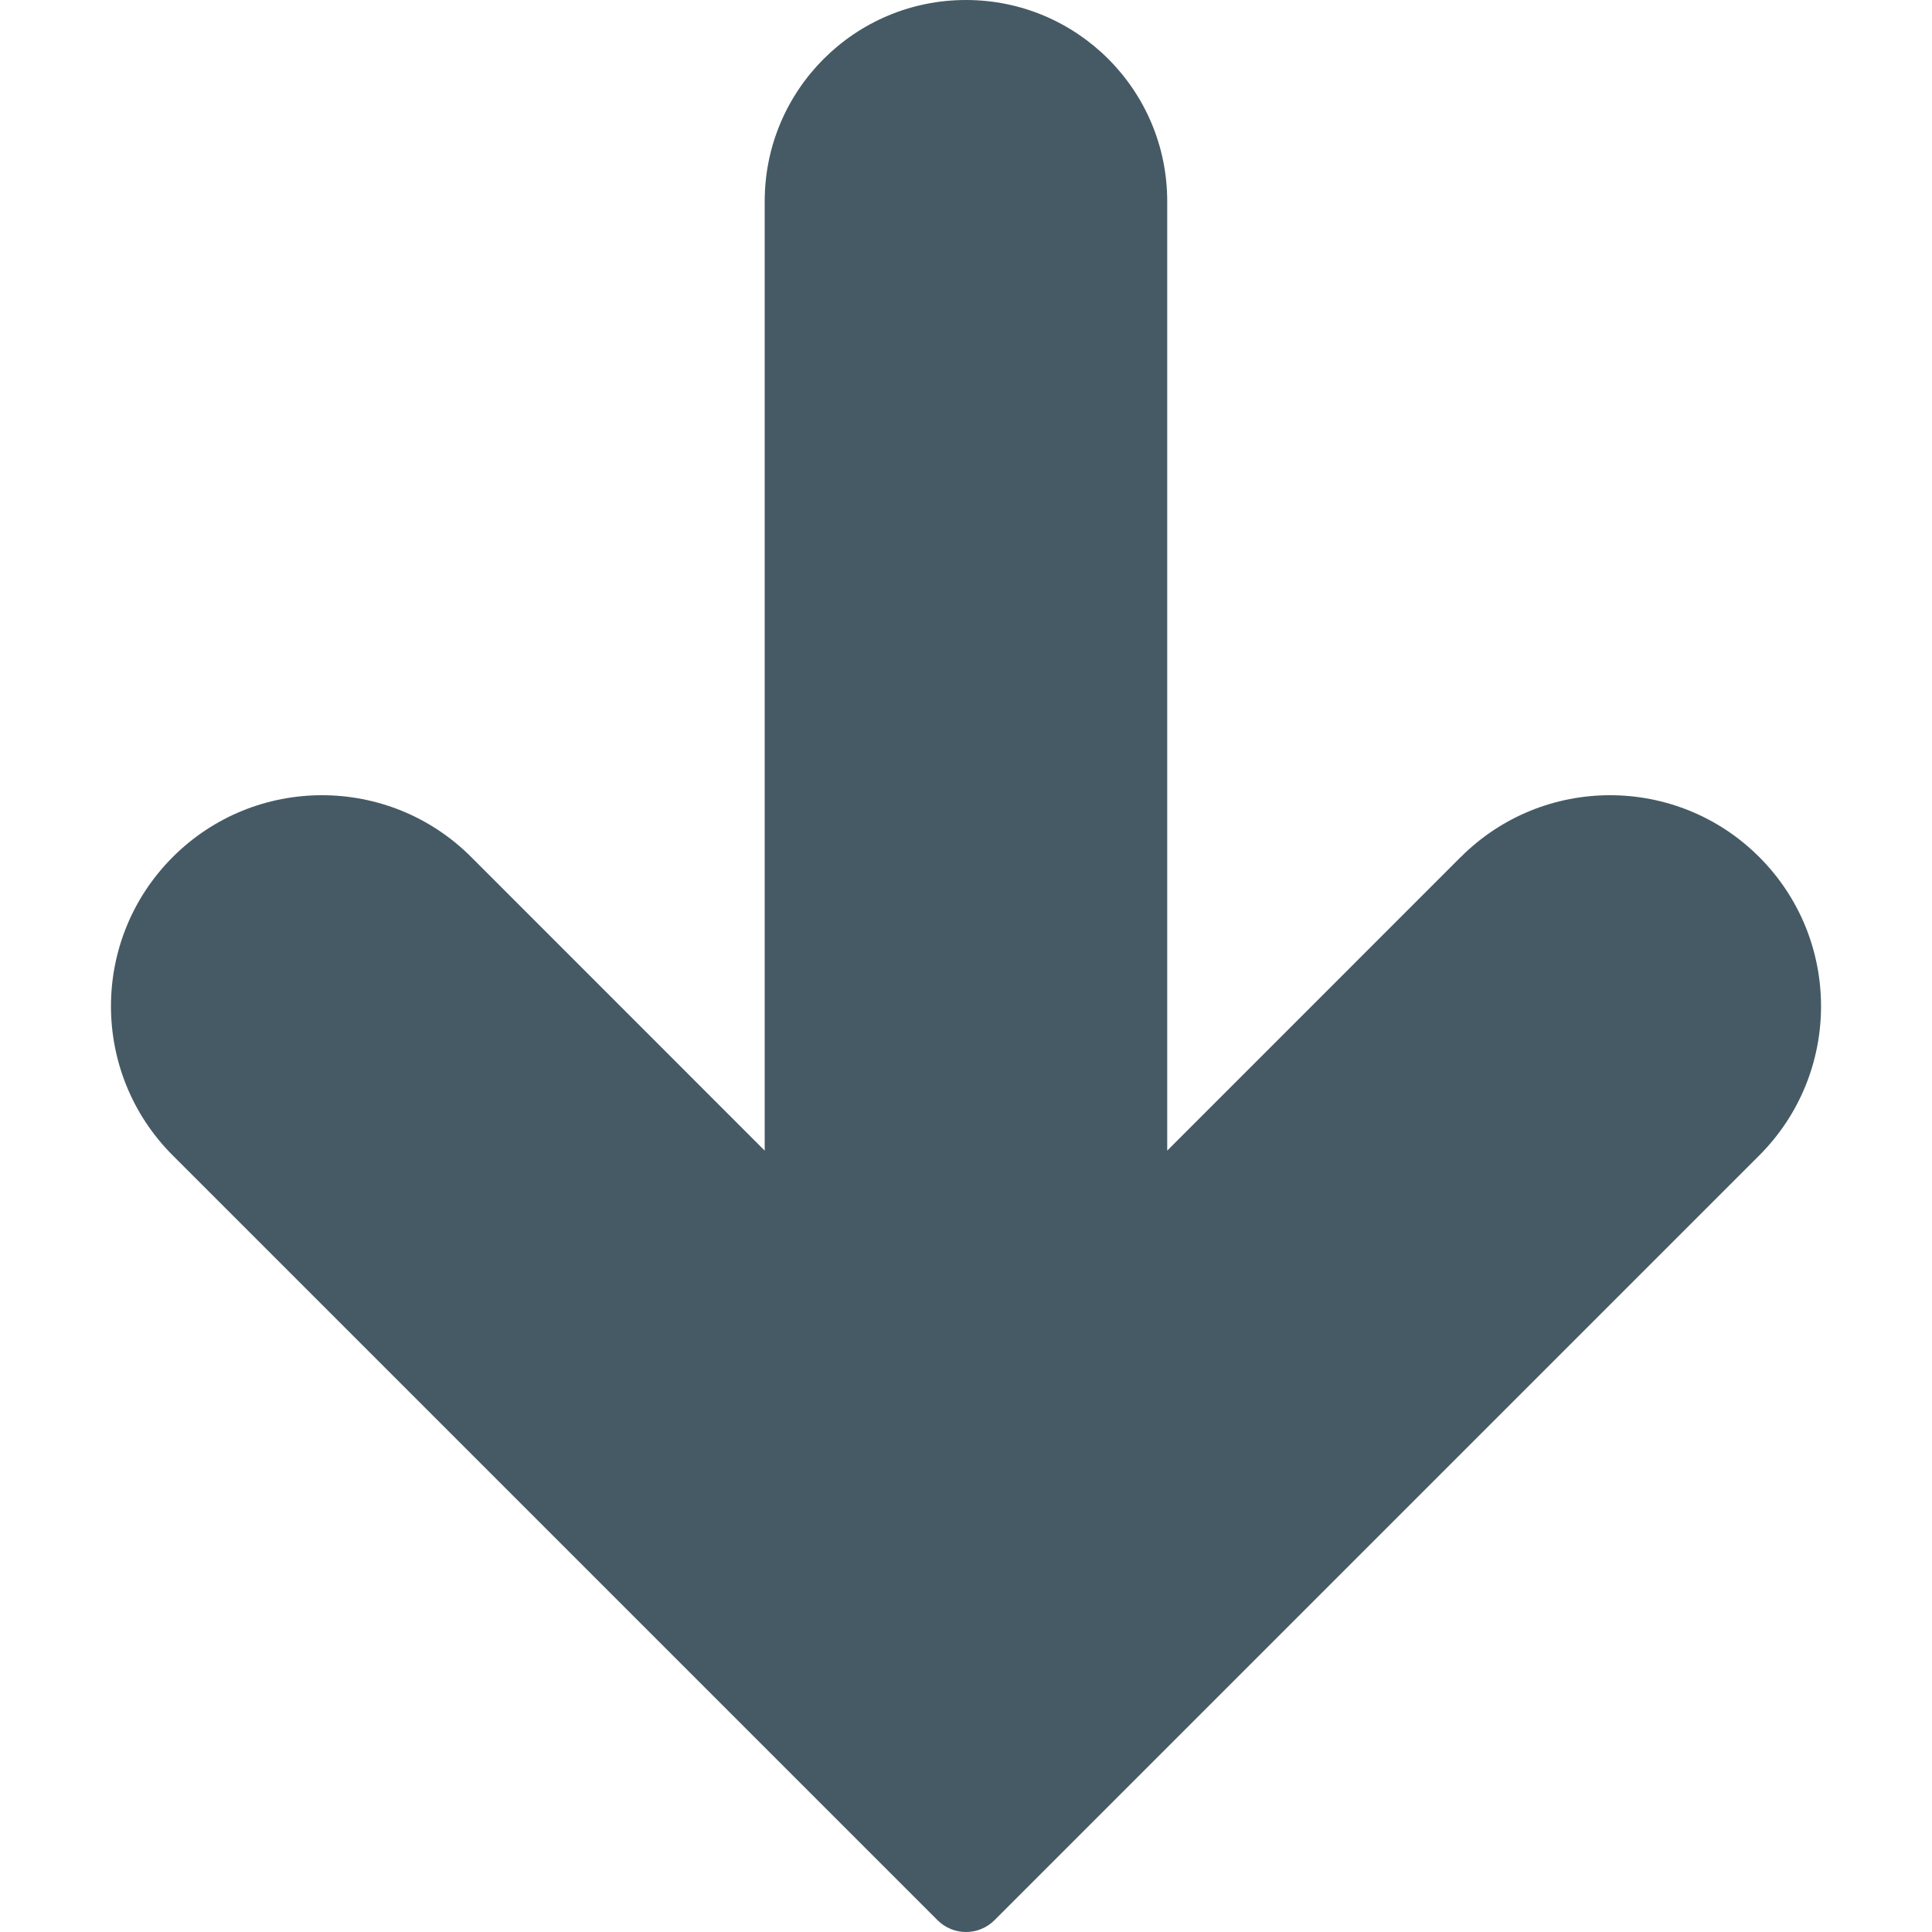
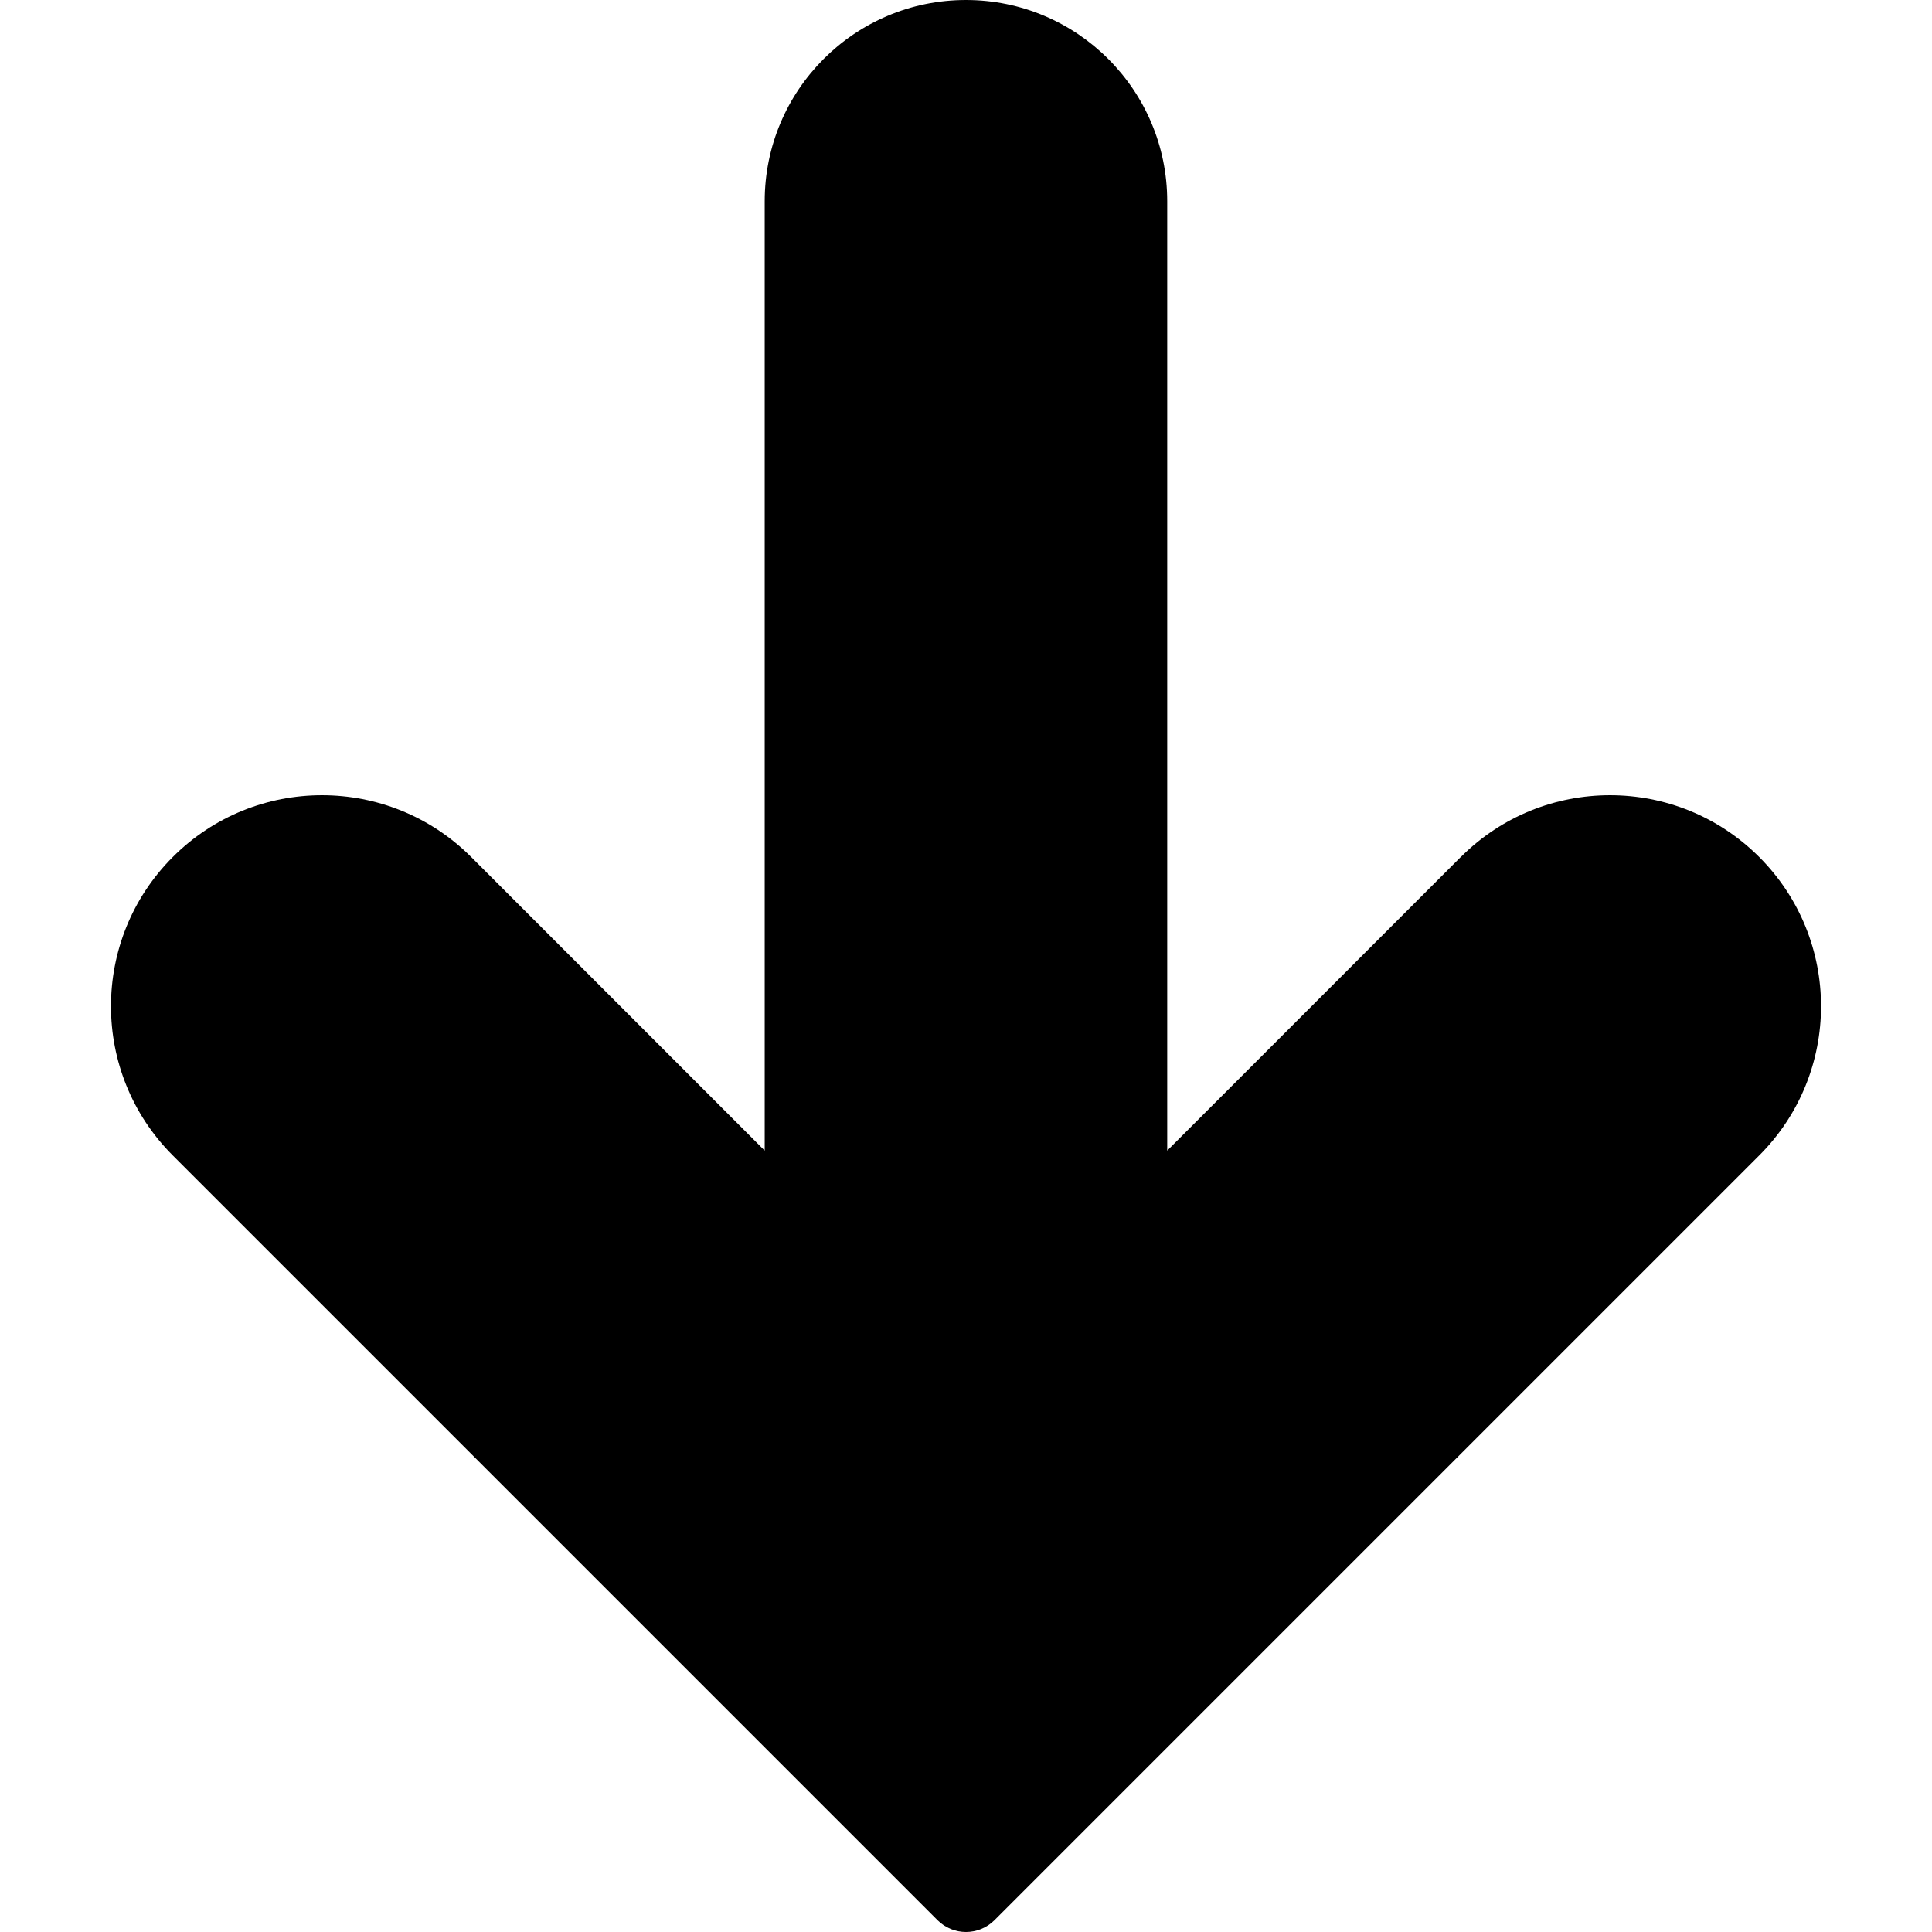
<svg xmlns="http://www.w3.org/2000/svg" version="1.1" id="Capa_1" x="0px" y="0px" viewBox="0 0 511.987 511.987" style="enable-background:new 0 0 511.987 511.987;" xml:space="preserve">
-   <path style="fill:#455A64;" d="M387.098,227.115l-77.781,77.803V53.333C309.316,23.878,285.438,0,255.983,0   S202.65,23.878,202.65,53.333v251.584l-77.781-77.803c-21.838-21.838-57.245-21.838-79.083,0s-21.838,57.245,0,79.083   l202.667,202.667c4.165,4.164,10.917,4.164,15.083,0l202.667-202.667c21.838-21.838,21.838-57.245,0-79.083s-57.245-21.838-79.083,0   L387.098,227.115z" />
+   <path d="M387.098,227.115l-77.781,77.803V53.333C309.316,23.878,285.438,0,255.983,0   S202.65,23.878,202.65,53.333v251.584l-77.781-77.803c-21.838-21.838-57.245-21.838-79.083,0s-21.838,57.245,0,79.083   l202.667,202.667c4.165,4.164,10.917,4.164,15.083,0l202.667-202.667c21.838-21.838,21.838-57.245,0-79.083s-57.245-21.838-79.083,0   L387.098,227.115z" />
</svg>
